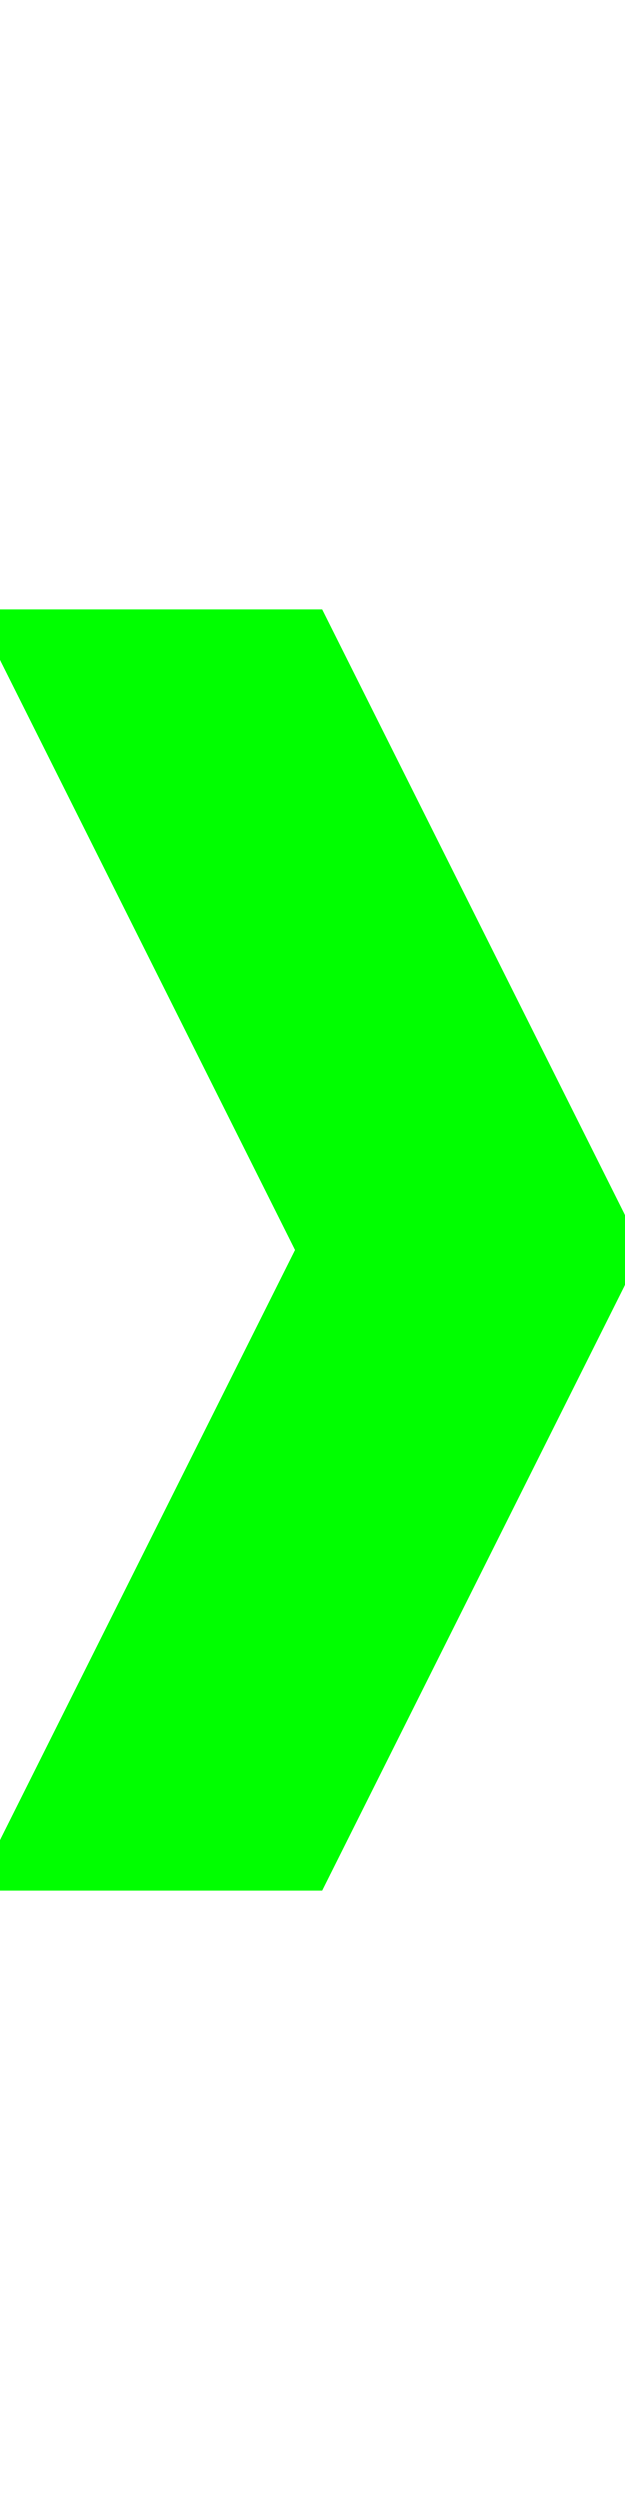
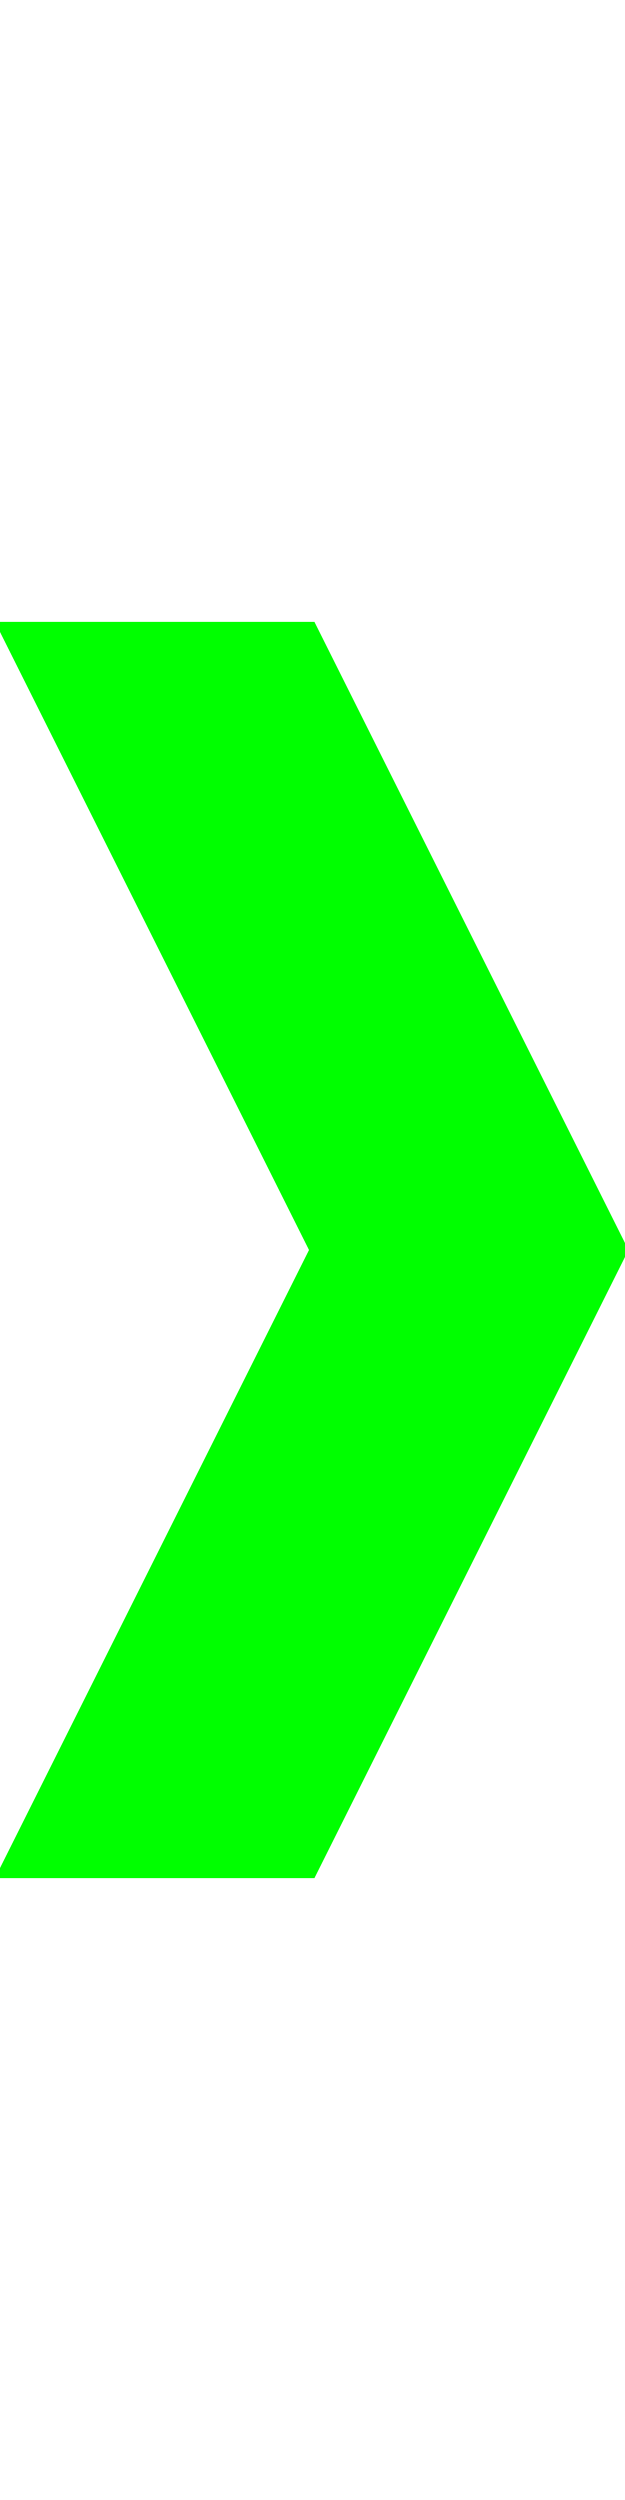
<svg xmlns="http://www.w3.org/2000/svg" version="1.1" baseProfile="full" width="100" height="400">
-   <polygon points="0,100 50,100 100,200 50,300 0,300 50,200" style="fill:lime;stroke:lime;stroke-width:5" />
+   <polygon points="0,100 50,100 100,200 50,300 0,300 50,200" style="fill:lime;stroke:lime;stroke-width:1" />
</svg>
